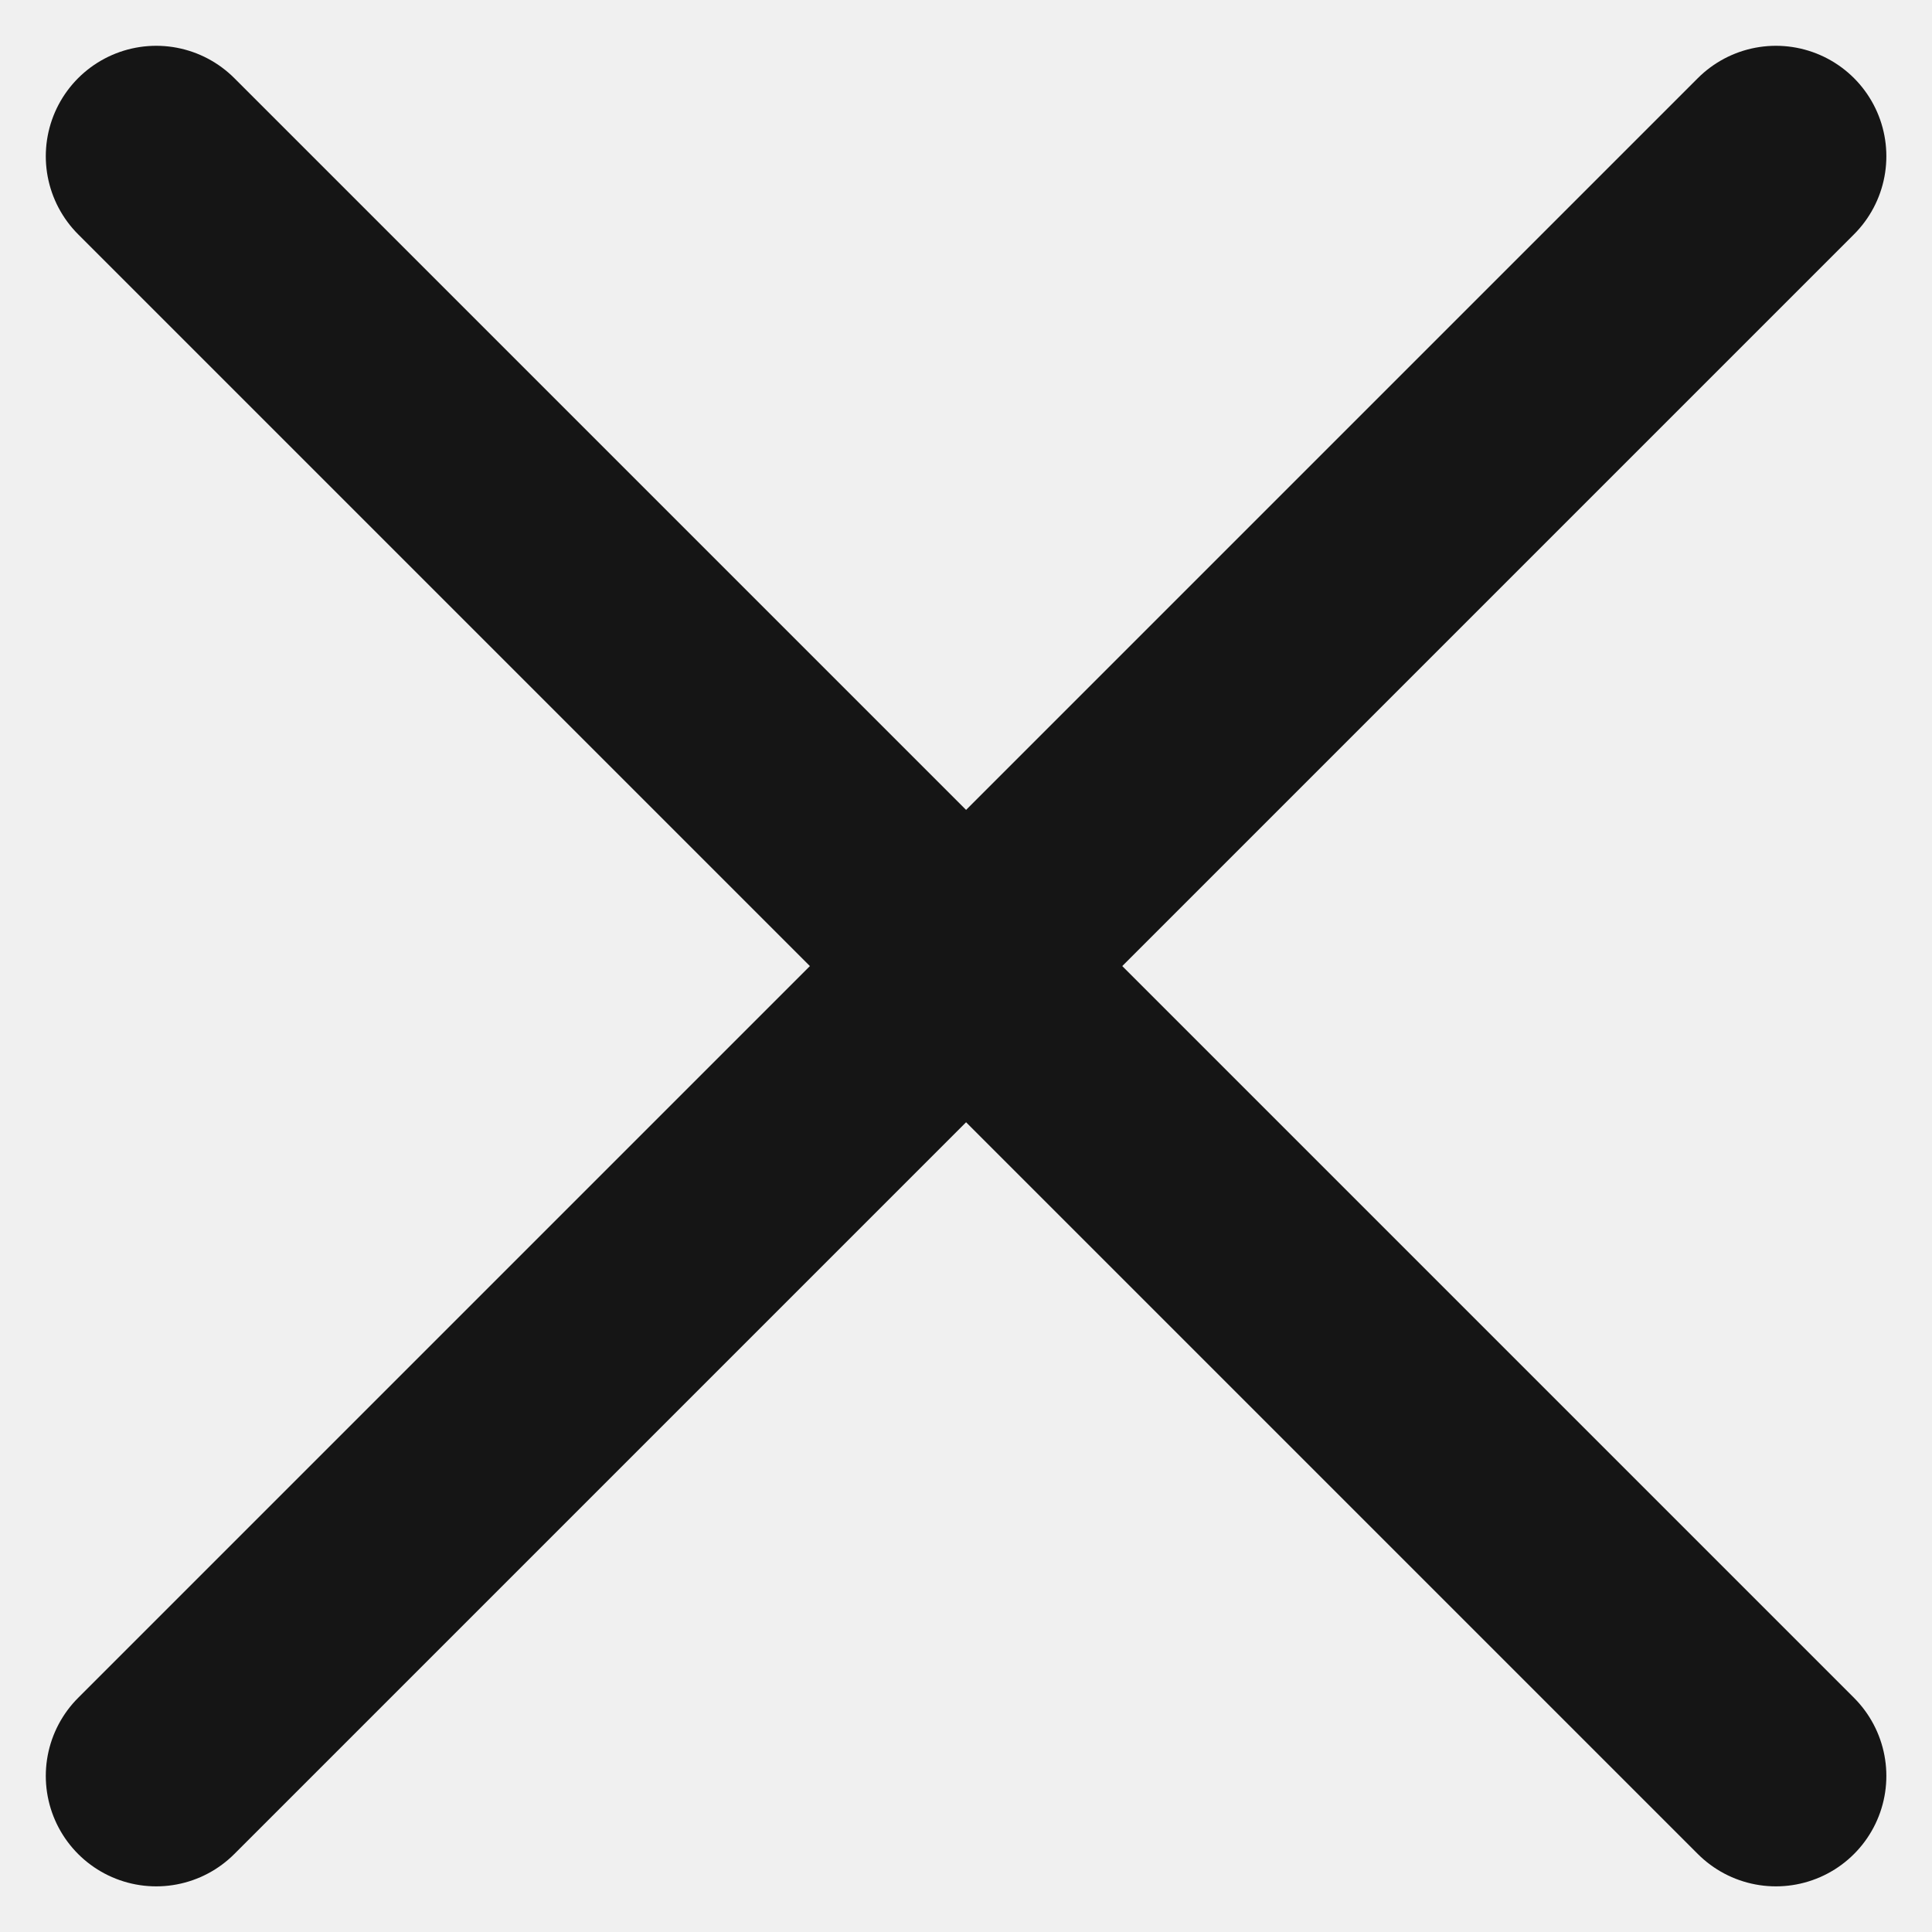
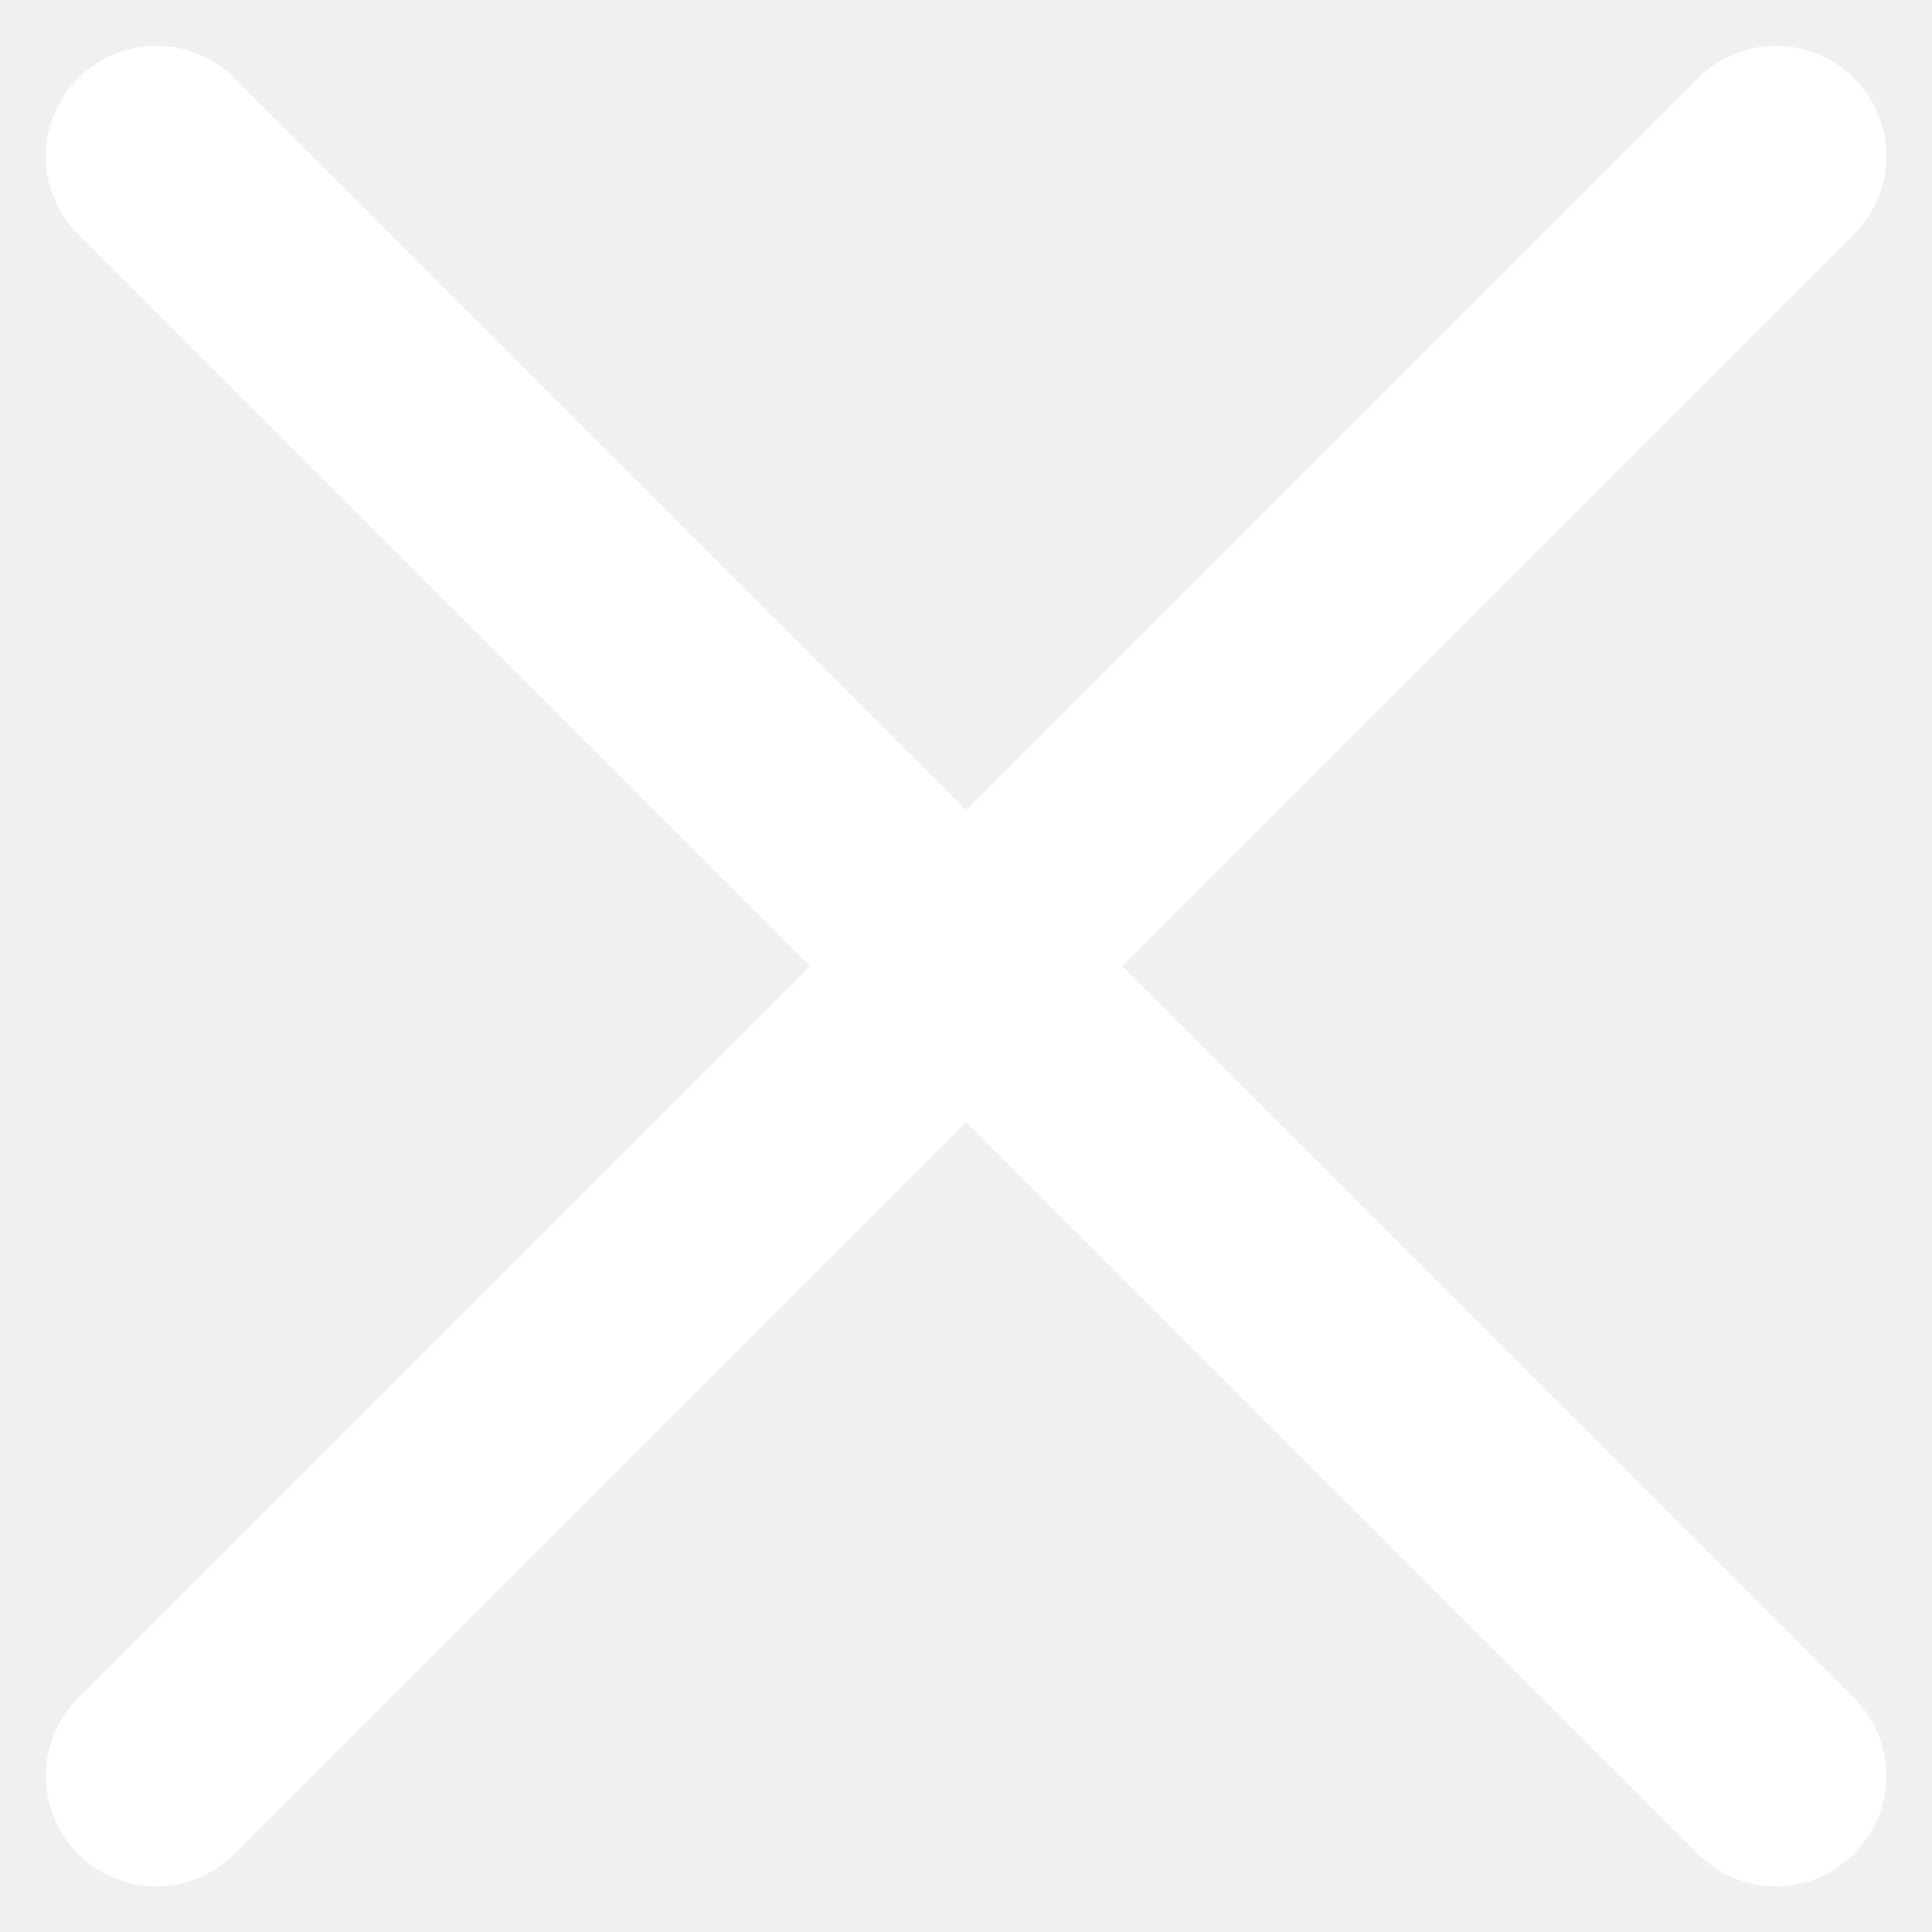
<svg xmlns="http://www.w3.org/2000/svg" width="13.121" height="13.121" viewBox="0 0 13.121 13.121">
  <g id="Group_1952" data-name="Group 1952" transform="translate(-291.439 -40.439)">
-     <line id="Line_36" data-name="Line 36" x1="11" y2="11" transform="translate(292.5 41.5)" fill="none" stroke="#151515" stroke-linecap="round" stroke-width="1.5" />
-     <line id="Line_37" data-name="Line 37" x1="11" y1="11" transform="translate(292.5 41.5)" fill="none" stroke="#151515" stroke-linecap="round" stroke-width="1.5" />
+     <line id="Line_36" data-name="Line 36" x1="11" y2="11" transform="translate(292.5 41.5)" fill="none" stroke="#fff" stroke-linecap="round" stroke-width="1.5" />
+     <line id="Line_37" data-name="Line 37" x1="11" y1="11" transform="translate(292.5 41.5)" fill="none" stroke="#fff" stroke-linecap="round" stroke-width="1.5" />
  </g>
</svg>
